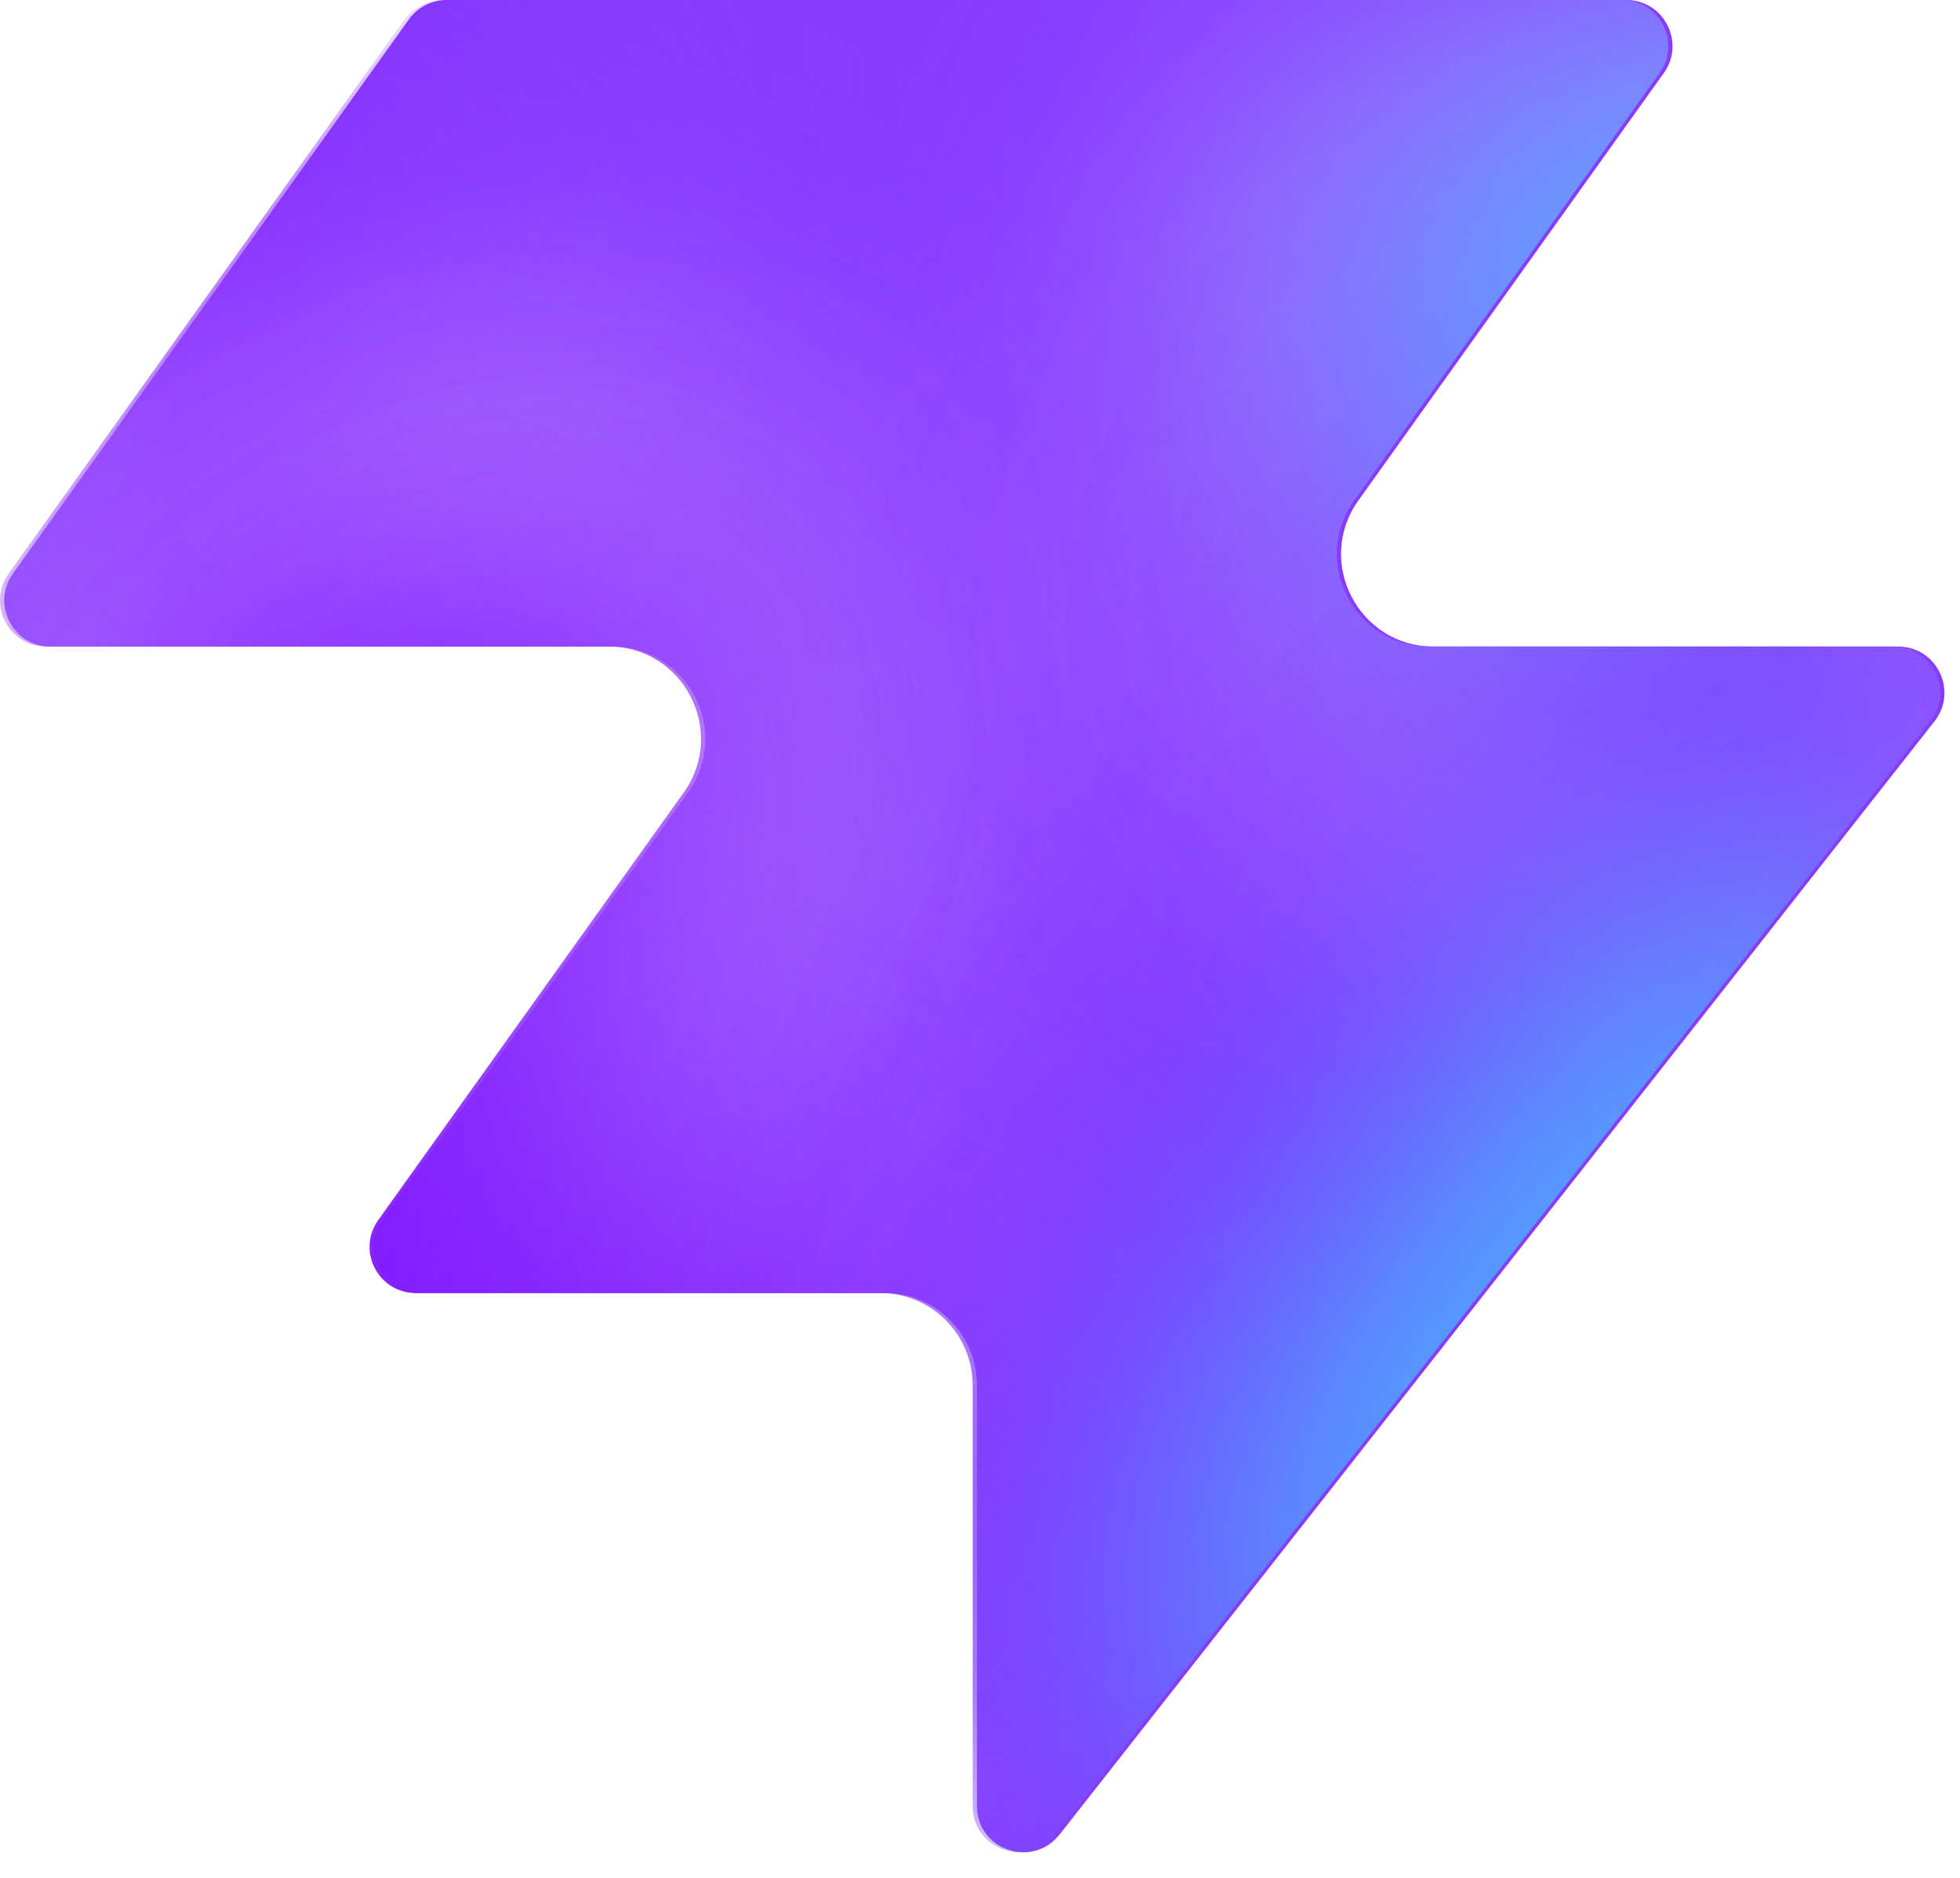
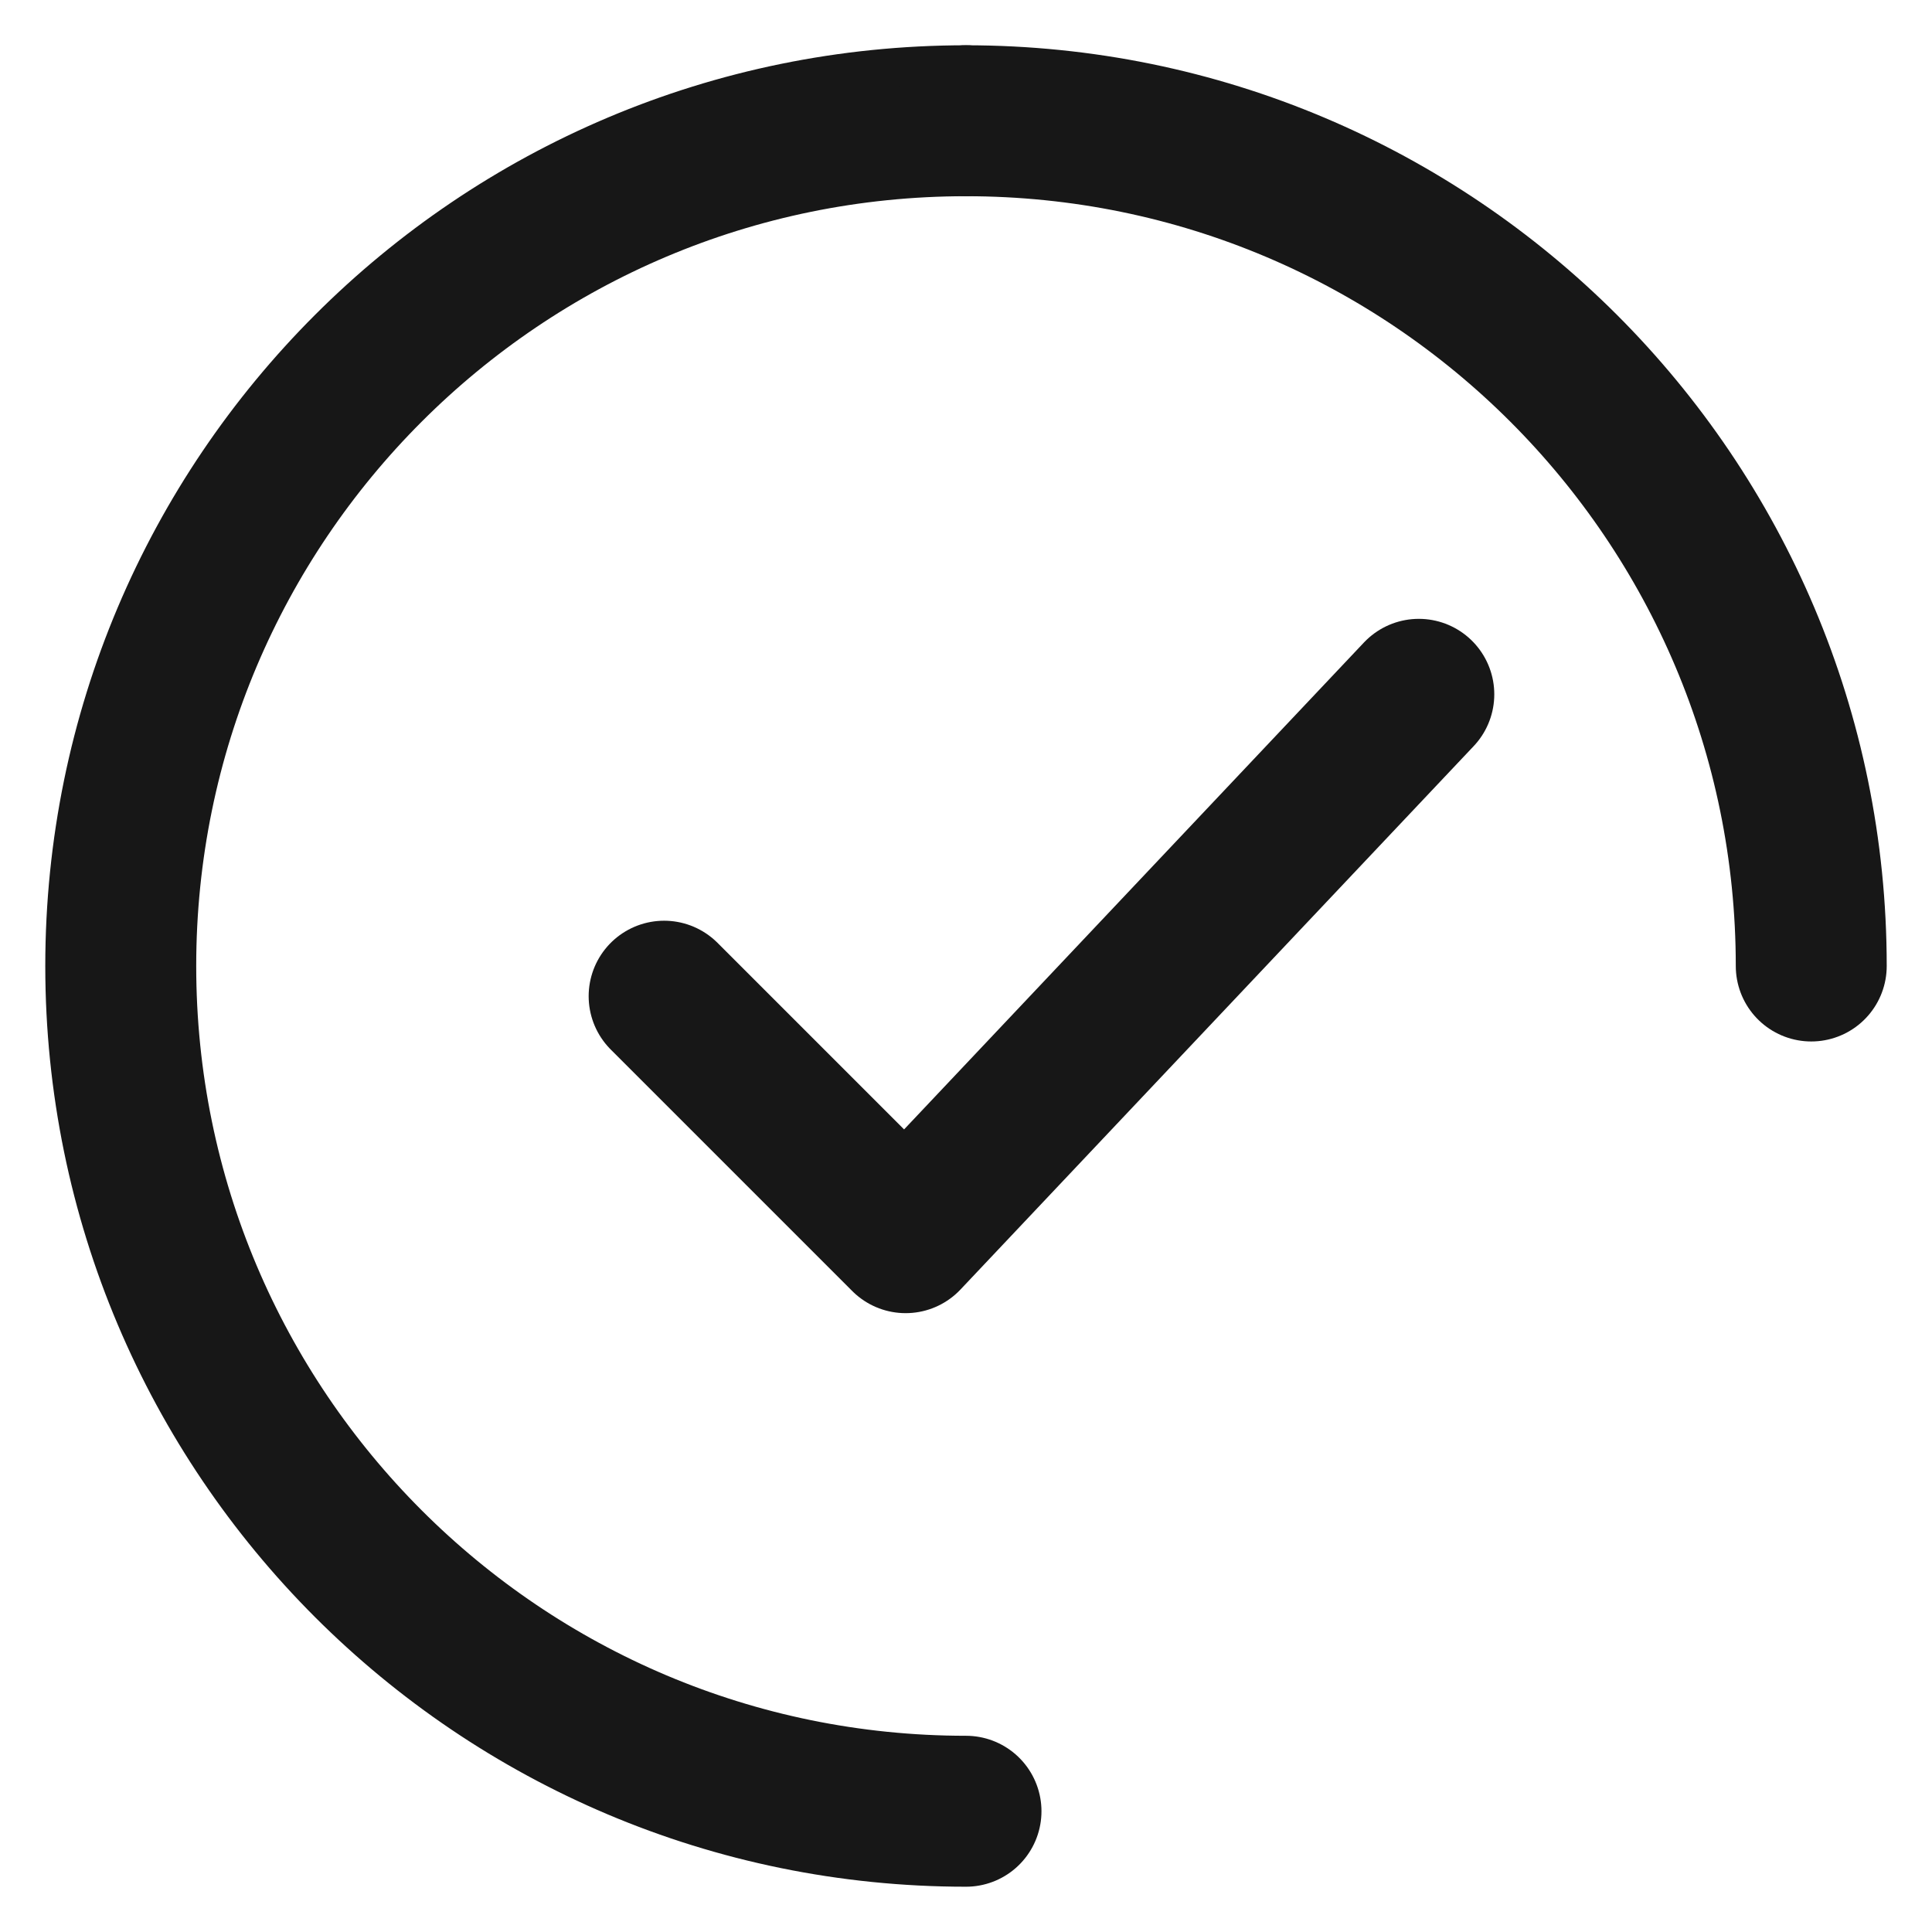
- <svg xmlns="http://www.w3.org/2000/svg" width="48" height="46" fill="none" viewBox="0 0 48 46">
-   <path fill="#863bff" d="M25.946 44.938c-.664.845-2.021.375-2.021-.698V33.937a2.26 2.26 0 0 0-2.262-2.262H10.287c-.92 0-1.456-1.04-.92-1.788l7.48-10.471c1.07-1.497 0-3.578-1.842-3.578H1.237c-.92 0-1.456-1.04-.92-1.788L10.013.474c.214-.297.556-.474.92-.474h28.894c.92 0 1.456 1.04.92 1.788l-7.48 10.471c-1.07 1.498 0 3.579 1.842 3.579h11.377c.943 0 1.473 1.088.89 1.83L25.947 44.94z" style="fill:#863bff;fill:color(display-p3 .525 .23 1);fill-opacity:1" />
-   <mask id="a" width="48" height="46" x="0" y="0" maskUnits="userSpaceOnUse" style="mask-type:alpha">
-     <path fill="#000" d="M25.842 44.938c-.664.844-2.021.375-2.021-.698V33.937a2.26 2.26 0 0 0-2.262-2.262H10.183c-.92 0-1.456-1.04-.92-1.788l7.48-10.471c1.07-1.498 0-3.579-1.842-3.579H1.133c-.92 0-1.456-1.04-.92-1.787L9.91.473c.214-.297.556-.474.92-.474h28.894c.92 0 1.456 1.04.92 1.788l-7.48 10.471c-1.07 1.498 0 3.578 1.842 3.578h11.377c.943 0 1.473 1.088.89 1.832L25.843 44.94z" style="fill:#000;fill-opacity:1" />
-   </mask>
-   <g mask="url(#a)">
-     <g filter="url(#b)">
-       <ellipse cx="5.508" cy="14.704" fill="#ede6ff" rx="5.508" ry="14.704" style="fill:#ede6ff;fill:color(display-p3 .927 .903 1);fill-opacity:1" transform="matrix(.00324 1 1 -.00324 -4.47 31.516)" />
-     </g>
-     <g filter="url(#c)">
-       <ellipse cx="10.399" cy="29.851" fill="#ede6ff" rx="10.399" ry="29.851" style="fill:#ede6ff;fill:color(display-p3 .927 .903 1);fill-opacity:1" transform="matrix(.00324 1 1 -.00324 -39.328 7.883)" />
-     </g>
-     <g filter="url(#d)">
-       <ellipse cx="5.508" cy="30.487" fill="#7e14ff" rx="5.508" ry="30.487" style="fill:#7e14ff;fill:color(display-p3 .492 .077 1);fill-opacity:1" transform="rotate(89.814 -25.913 -14.639)scale(1 -1)" />
-     </g>
-     <g filter="url(#e)">
-       <ellipse cx="5.508" cy="30.599" fill="#7e14ff" rx="5.508" ry="30.599" style="fill:#7e14ff;fill:color(display-p3 .492 .077 1);fill-opacity:1" transform="rotate(89.814 -32.644 -3.334)scale(1 -1)" />
-     </g>
-     <g filter="url(#f)">
-       <ellipse cx="5.508" cy="30.599" fill="#7e14ff" rx="5.508" ry="30.599" style="fill:#7e14ff;fill:color(display-p3 .492 .077 1);fill-opacity:1" transform="matrix(.00324 1 1 -.00324 -34.34 30.47)" />
-     </g>
-     <g filter="url(#g)">
-       <ellipse cx="14.072" cy="22.078" fill="#ede6ff" rx="14.072" ry="22.078" style="fill:#ede6ff;fill:color(display-p3 .927 .903 1);fill-opacity:1" transform="rotate(93.35 24.506 48.493)scale(-1 1)" />
-     </g>
-     <g filter="url(#h)">
-       <ellipse cx="3.47" cy="21.501" fill="#7e14ff" rx="3.47" ry="21.501" style="fill:#7e14ff;fill:color(display-p3 .492 .077 1);fill-opacity:1" transform="rotate(89.009 28.708 47.59)scale(-1 1)" />
-     </g>
-     <g filter="url(#i)">
-       <ellipse cx="3.47" cy="21.501" fill="#7e14ff" rx="3.47" ry="21.501" style="fill:#7e14ff;fill:color(display-p3 .492 .077 1);fill-opacity:1" transform="rotate(89.009 28.708 47.59)scale(-1 1)" />
-     </g>
-     <g filter="url(#j)">
-       <ellipse cx=".387" cy="8.972" fill="#7e14ff" rx="4.407" ry="29.108" style="fill:#7e14ff;fill:color(display-p3 .492 .077 1);fill-opacity:1" transform="rotate(39.51 .387 8.972)" />
-     </g>
-     <g filter="url(#k)">
-       <ellipse cx="47.523" cy="-6.092" fill="#7e14ff" rx="4.407" ry="29.108" style="fill:#7e14ff;fill:color(display-p3 .492 .077 1);fill-opacity:1" transform="rotate(37.892 47.523 -6.092)" />
-     </g>
-     <g filter="url(#l)">
-       <ellipse cx="41.412" cy="6.333" fill="#47bfff" rx="5.971" ry="9.665" style="fill:#47bfff;fill:color(display-p3 .28 .748 1);fill-opacity:1" transform="rotate(37.892 41.412 6.333)" />
-     </g>
-     <g filter="url(#m)">
-       <ellipse cx="-1.879" cy="38.332" fill="#7e14ff" rx="4.407" ry="29.108" style="fill:#7e14ff;fill:color(display-p3 .492 .077 1);fill-opacity:1" transform="rotate(37.892 -1.88 38.332)" />
-     </g>
-     <g filter="url(#n)">
-       <ellipse cx="-1.879" cy="38.332" fill="#7e14ff" rx="4.407" ry="29.108" style="fill:#7e14ff;fill:color(display-p3 .492 .077 1);fill-opacity:1" transform="rotate(37.892 -1.88 38.332)" />
-     </g>
-     <g filter="url(#o)">
-       <ellipse cx="35.651" cy="29.907" fill="#7e14ff" rx="4.407" ry="29.108" style="fill:#7e14ff;fill:color(display-p3 .492 .077 1);fill-opacity:1" transform="rotate(37.892 35.651 29.907)" />
-     </g>
-     <g filter="url(#p)">
-       <ellipse cx="38.418" cy="32.4" fill="#47bfff" rx="5.971" ry="15.297" style="fill:#47bfff;fill:color(display-p3 .28 .748 1);fill-opacity:1" transform="rotate(37.892 38.418 32.4)" />
-     </g>
-   </g>
-   <defs>
-     <filter id="b" width="60.045" height="41.654" x="-19.77" y="16.149" color-interpolation-filters="sRGB" filterUnits="userSpaceOnUse">
-       <feFlood flood-opacity="0" result="BackgroundImageFix" />
-       <feBlend in="SourceGraphic" in2="BackgroundImageFix" result="shape" />
-       <feGaussianBlur result="effect1_foregroundBlur_2002_17158" stdDeviation="7.659" />
-     </filter>
-     <filter id="c" width="90.34" height="51.437" x="-54.613" y="-7.533" color-interpolation-filters="sRGB" filterUnits="userSpaceOnUse">
-       <feFlood flood-opacity="0" result="BackgroundImageFix" />
-       <feBlend in="SourceGraphic" in2="BackgroundImageFix" result="shape" />
-       <feGaussianBlur result="effect1_foregroundBlur_2002_17158" stdDeviation="7.659" />
-     </filter>
-     <filter id="d" width="79.355" height="29.4" x="-49.64" y="2.03" color-interpolation-filters="sRGB" filterUnits="userSpaceOnUse">
-       <feFlood flood-opacity="0" result="BackgroundImageFix" />
-       <feBlend in="SourceGraphic" in2="BackgroundImageFix" result="shape" />
-       <feGaussianBlur result="effect1_foregroundBlur_2002_17158" stdDeviation="4.596" />
-     </filter>
-     <filter id="e" width="79.579" height="29.4" x="-45.045" y="20.029" color-interpolation-filters="sRGB" filterUnits="userSpaceOnUse">
-       <feFlood flood-opacity="0" result="BackgroundImageFix" />
-       <feBlend in="SourceGraphic" in2="BackgroundImageFix" result="shape" />
-       <feGaussianBlur result="effect1_foregroundBlur_2002_17158" stdDeviation="4.596" />
-     </filter>
-     <filter id="f" width="79.579" height="29.4" x="-43.513" y="21.178" color-interpolation-filters="sRGB" filterUnits="userSpaceOnUse">
-       <feFlood flood-opacity="0" result="BackgroundImageFix" />
-       <feBlend in="SourceGraphic" in2="BackgroundImageFix" result="shape" />
-       <feGaussianBlur result="effect1_foregroundBlur_2002_17158" stdDeviation="4.596" />
-     </filter>
-     <filter id="g" width="74.749" height="58.852" x="15.756" y="-17.901" color-interpolation-filters="sRGB" filterUnits="userSpaceOnUse">
-       <feFlood flood-opacity="0" result="BackgroundImageFix" />
-       <feBlend in="SourceGraphic" in2="BackgroundImageFix" result="shape" />
-       <feGaussianBlur result="effect1_foregroundBlur_2002_17158" stdDeviation="7.659" />
-     </filter>
-     <filter id="h" width="61.377" height="25.362" x="23.548" y="2.284" color-interpolation-filters="sRGB" filterUnits="userSpaceOnUse">
-       <feFlood flood-opacity="0" result="BackgroundImageFix" />
-       <feBlend in="SourceGraphic" in2="BackgroundImageFix" result="shape" />
-       <feGaussianBlur result="effect1_foregroundBlur_2002_17158" stdDeviation="4.596" />
-     </filter>
-     <filter id="i" width="61.377" height="25.362" x="23.548" y="2.284" color-interpolation-filters="sRGB" filterUnits="userSpaceOnUse">
-       <feFlood flood-opacity="0" result="BackgroundImageFix" />
-       <feBlend in="SourceGraphic" in2="BackgroundImageFix" result="shape" />
-       <feGaussianBlur result="effect1_foregroundBlur_2002_17158" stdDeviation="4.596" />
-     </filter>
-     <filter id="j" width="56.045" height="63.649" x="-27.636" y="-22.853" color-interpolation-filters="sRGB" filterUnits="userSpaceOnUse">
-       <feFlood flood-opacity="0" result="BackgroundImageFix" />
-       <feBlend in="SourceGraphic" in2="BackgroundImageFix" result="shape" />
-       <feGaussianBlur result="effect1_foregroundBlur_2002_17158" stdDeviation="4.596" />
-     </filter>
-     <filter id="k" width="54.814" height="64.646" x="20.116" y="-38.415" color-interpolation-filters="sRGB" filterUnits="userSpaceOnUse">
-       <feFlood flood-opacity="0" result="BackgroundImageFix" />
-       <feBlend in="SourceGraphic" in2="BackgroundImageFix" result="shape" />
-       <feGaussianBlur result="effect1_foregroundBlur_2002_17158" stdDeviation="4.596" />
-     </filter>
-     <filter id="l" width="33.541" height="35.313" x="24.641" y="-11.323" color-interpolation-filters="sRGB" filterUnits="userSpaceOnUse">
-       <feFlood flood-opacity="0" result="BackgroundImageFix" />
-       <feBlend in="SourceGraphic" in2="BackgroundImageFix" result="shape" />
-       <feGaussianBlur result="effect1_foregroundBlur_2002_17158" stdDeviation="4.596" />
-     </filter>
-     <filter id="m" width="54.814" height="64.646" x="-29.286" y="6.009" color-interpolation-filters="sRGB" filterUnits="userSpaceOnUse">
-       <feFlood flood-opacity="0" result="BackgroundImageFix" />
-       <feBlend in="SourceGraphic" in2="BackgroundImageFix" result="shape" />
-       <feGaussianBlur result="effect1_foregroundBlur_2002_17158" stdDeviation="4.596" />
-     </filter>
-     <filter id="n" width="54.814" height="64.646" x="-29.286" y="6.009" color-interpolation-filters="sRGB" filterUnits="userSpaceOnUse">
-       <feFlood flood-opacity="0" result="BackgroundImageFix" />
-       <feBlend in="SourceGraphic" in2="BackgroundImageFix" result="shape" />
-       <feGaussianBlur result="effect1_foregroundBlur_2002_17158" stdDeviation="4.596" />
-     </filter>
-     <filter id="o" width="54.814" height="64.646" x="8.244" y="-2.416" color-interpolation-filters="sRGB" filterUnits="userSpaceOnUse">
-       <feFlood flood-opacity="0" result="BackgroundImageFix" />
-       <feBlend in="SourceGraphic" in2="BackgroundImageFix" result="shape" />
-       <feGaussianBlur result="effect1_foregroundBlur_2002_17158" stdDeviation="4.596" />
-     </filter>
-     <filter id="p" width="39.409" height="43.623" x="18.713" y="10.588" color-interpolation-filters="sRGB" filterUnits="userSpaceOnUse">
-       <feFlood flood-opacity="0" result="BackgroundImageFix" />
-       <feBlend in="SourceGraphic" in2="BackgroundImageFix" result="shape" />
-       <feGaussianBlur result="effect1_foregroundBlur_2002_17158" stdDeviation="4.596" />
-     </filter>
-   </defs>
+ <svg xmlns="http://www.w3.org/2000/svg" width="32" height="32" viewBox="0 0 32 32" fill="none">
+   <path d="M16 2C8.268 2 2 8.268 2 16s6.268 14 14 14" stroke="#171717" stroke-width="2.5" stroke-linecap="round" />
+   <path d="M16 2c7.732 0 14 6.268 14 14" stroke="#171717" stroke-width="2.5" stroke-linecap="round" />
+   <path d="M11 16.5l4 4 8.5-9" stroke="#171717" stroke-width="2.5" stroke-linecap="round" stroke-linejoin="round" />
</svg>
